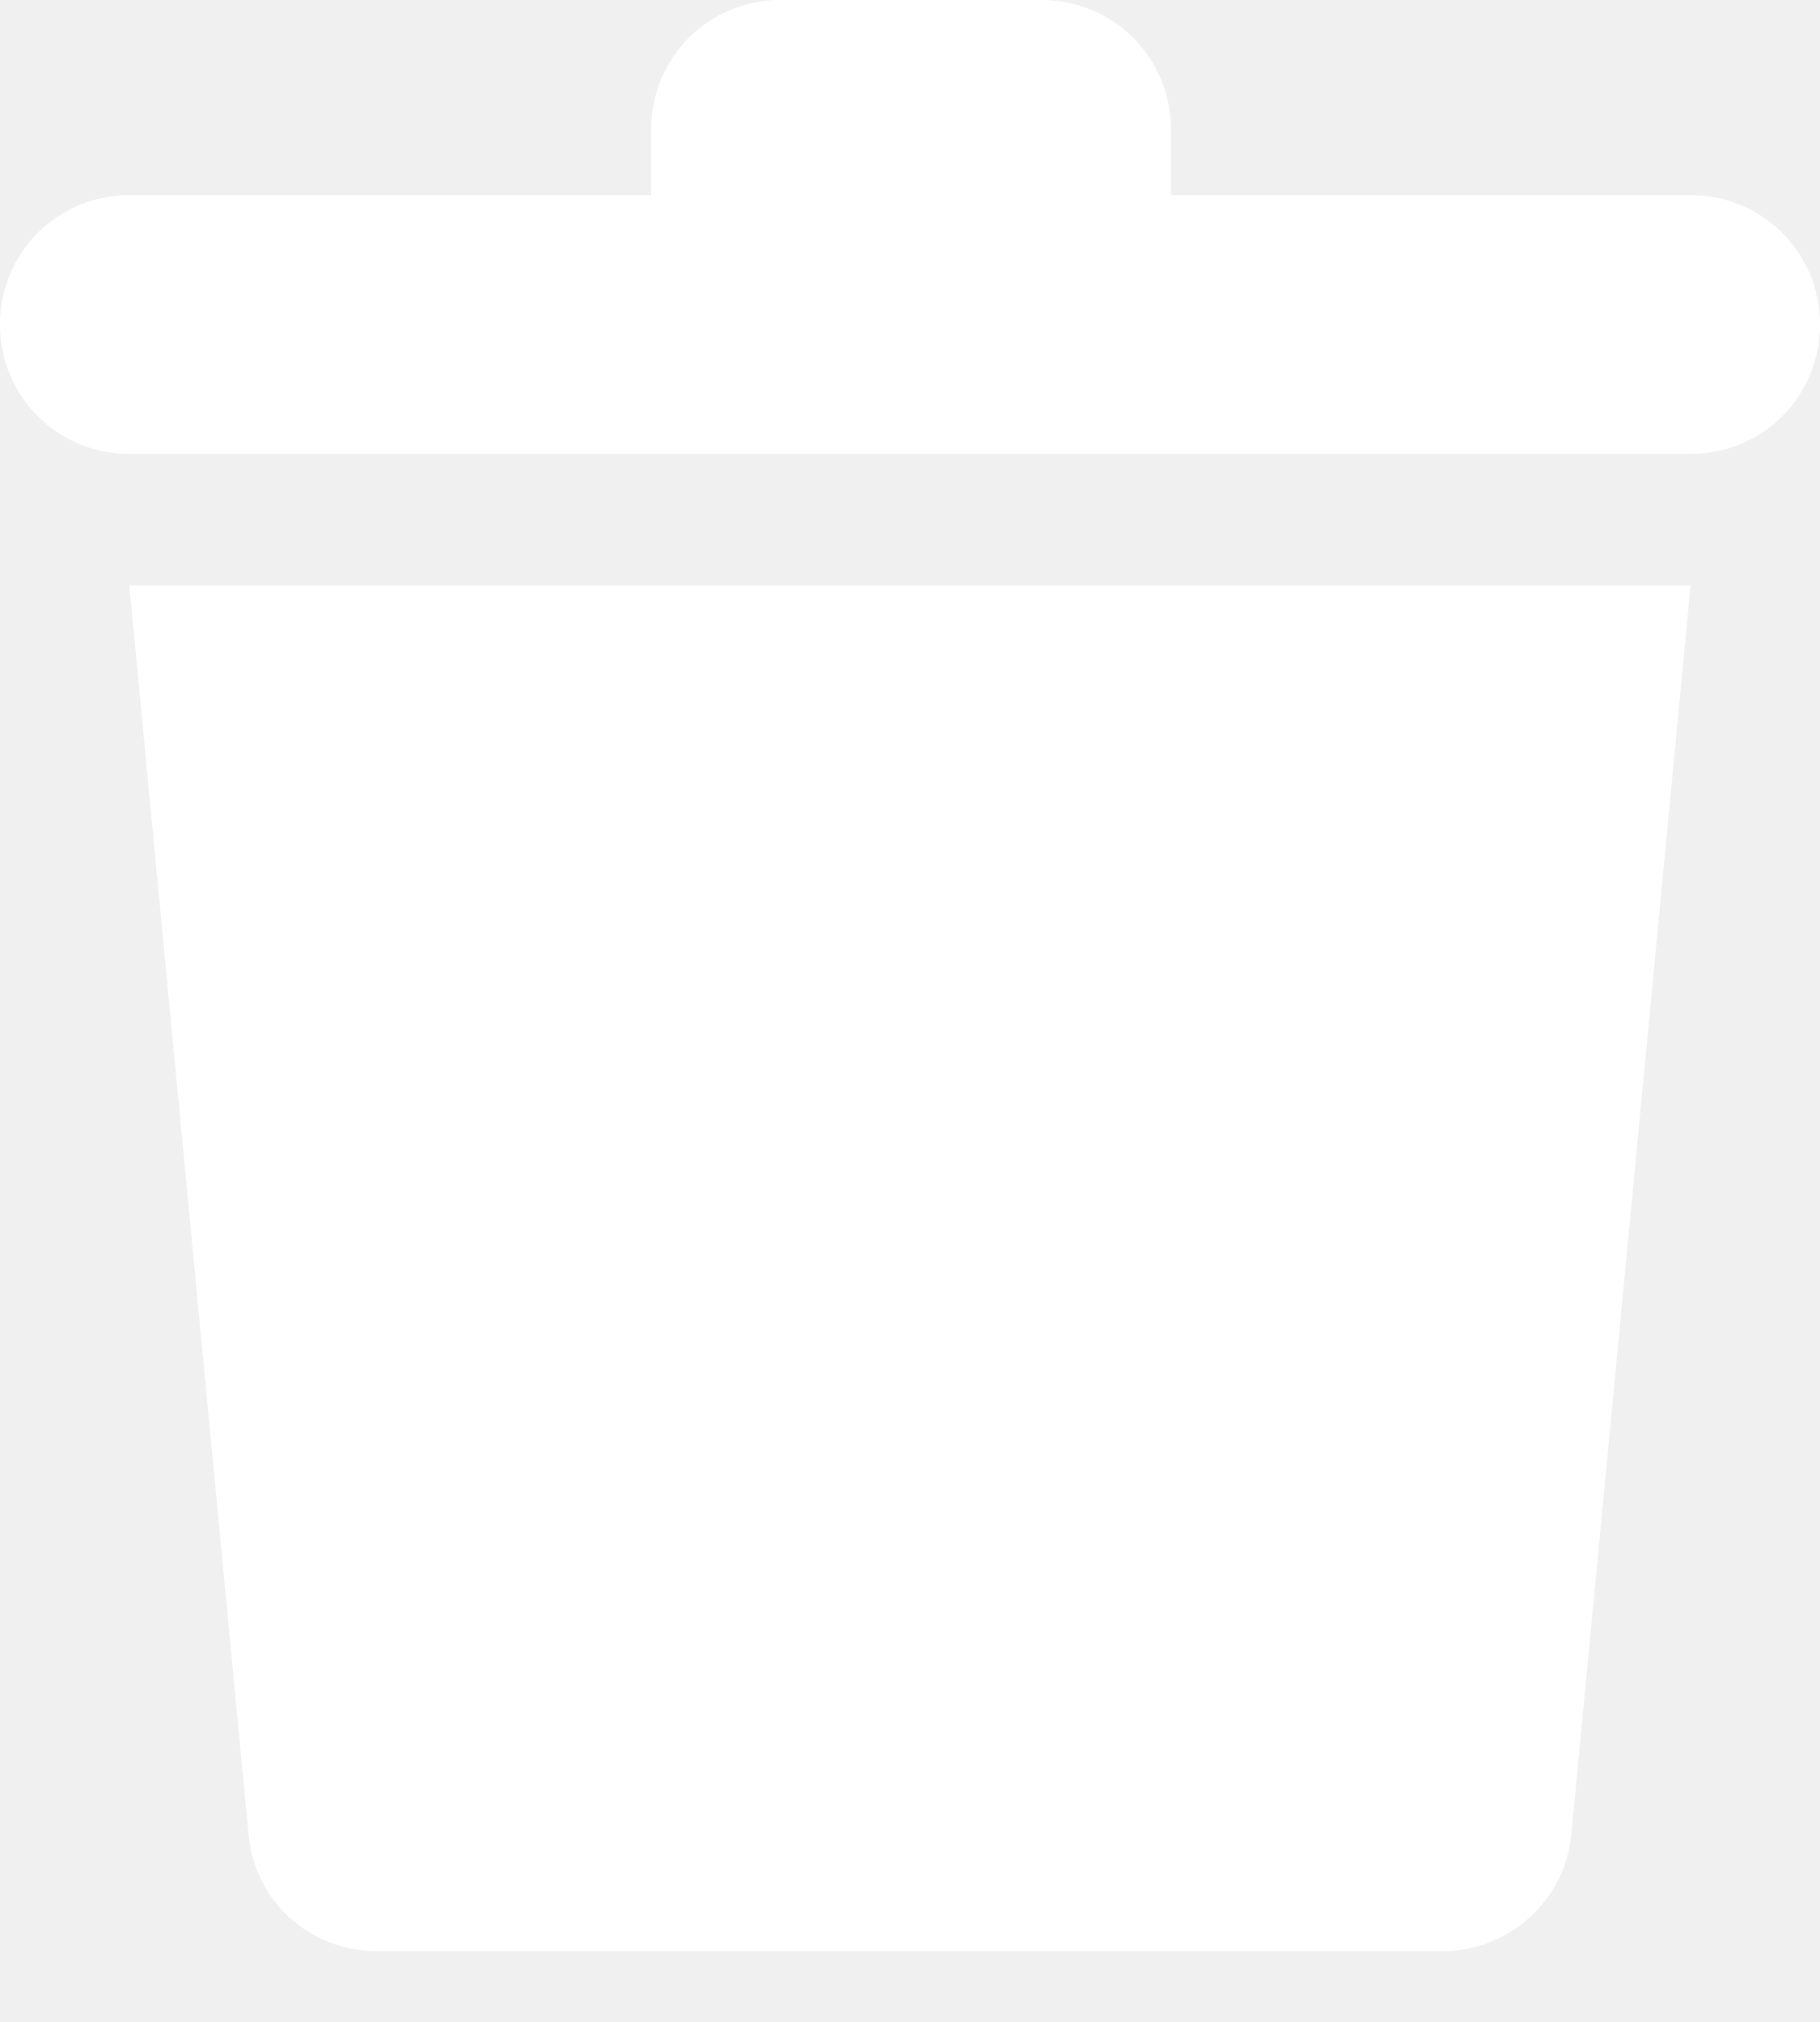
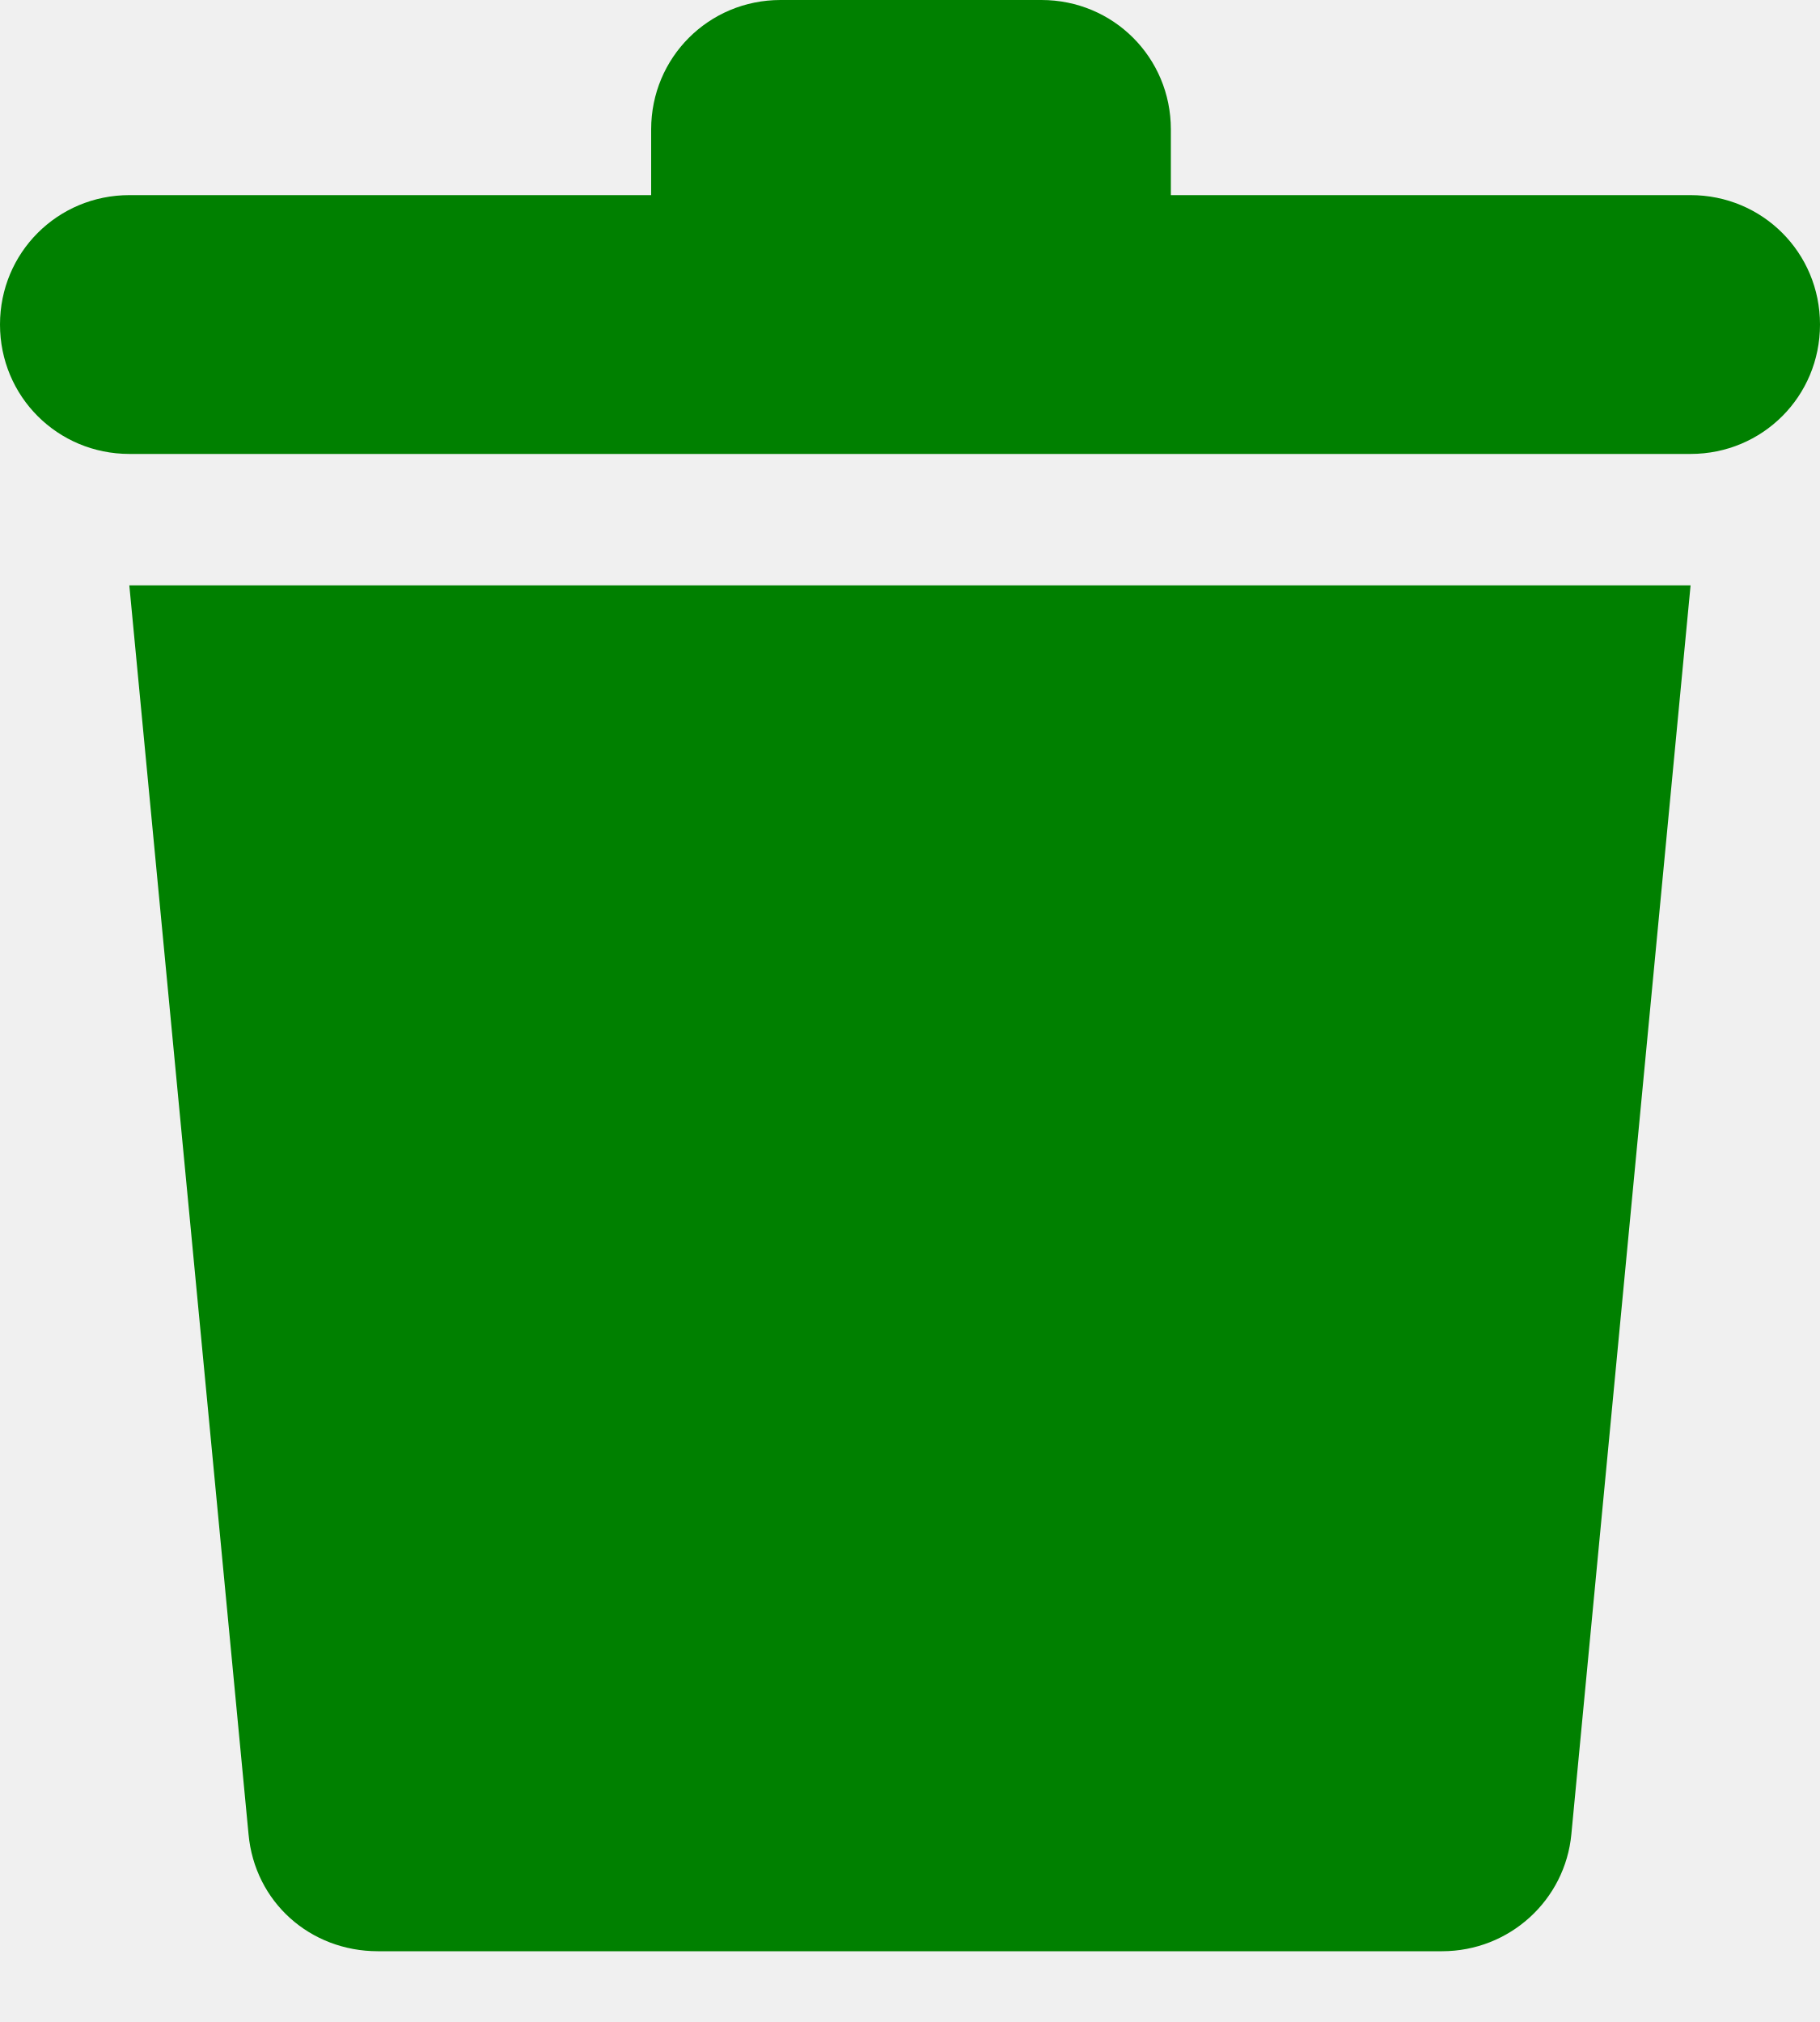
<svg xmlns="http://www.w3.org/2000/svg" width="18" height="20" viewBox="0 0 18 20" fill="none">
-   <path d="M2.458 18.142C2.519 18.813 3.067 19.3 3.738 19.3H14.261C14.932 19.3 15.48 18.792 15.541 18.142L16.72 5.79H1.279L2.458 18.142Z" fill="white" />
-   <path d="M16.72 1.93H11.58V1.28C11.58 0.569 11.011 0 10.3 0H7.72C7.009 0 6.44 0.569 6.44 1.28V1.93H1.28C0.569 1.93 0 2.499 0 3.21C0 3.921 0.569 4.49 1.28 4.49H16.72C17.431 4.49 18 3.921 18 3.21C18 2.499 17.431 1.93 16.72 1.93Z" fill="white" />
+   <path d="M2.458 18.142C2.519 18.813 3.067 19.3 3.738 19.3H14.261C14.932 19.3 15.48 18.792 15.541 18.142L16.72 5.79H1.279L2.458 18.142Z" fill="green" />
+   <path d="M16.72 1.93H11.58V1.28C11.58 0.569 11.011 0 10.3 0H7.72C7.009 0 6.44 0.569 6.44 1.28V1.93H1.28C0.569 1.93 0 2.499 0 3.21C0 3.921 0.569 4.49 1.28 4.49H16.72C17.431 4.49 18 3.921 18 3.21C18 2.499 17.431 1.93 16.72 1.93Z" fill="green" />
</svg>
